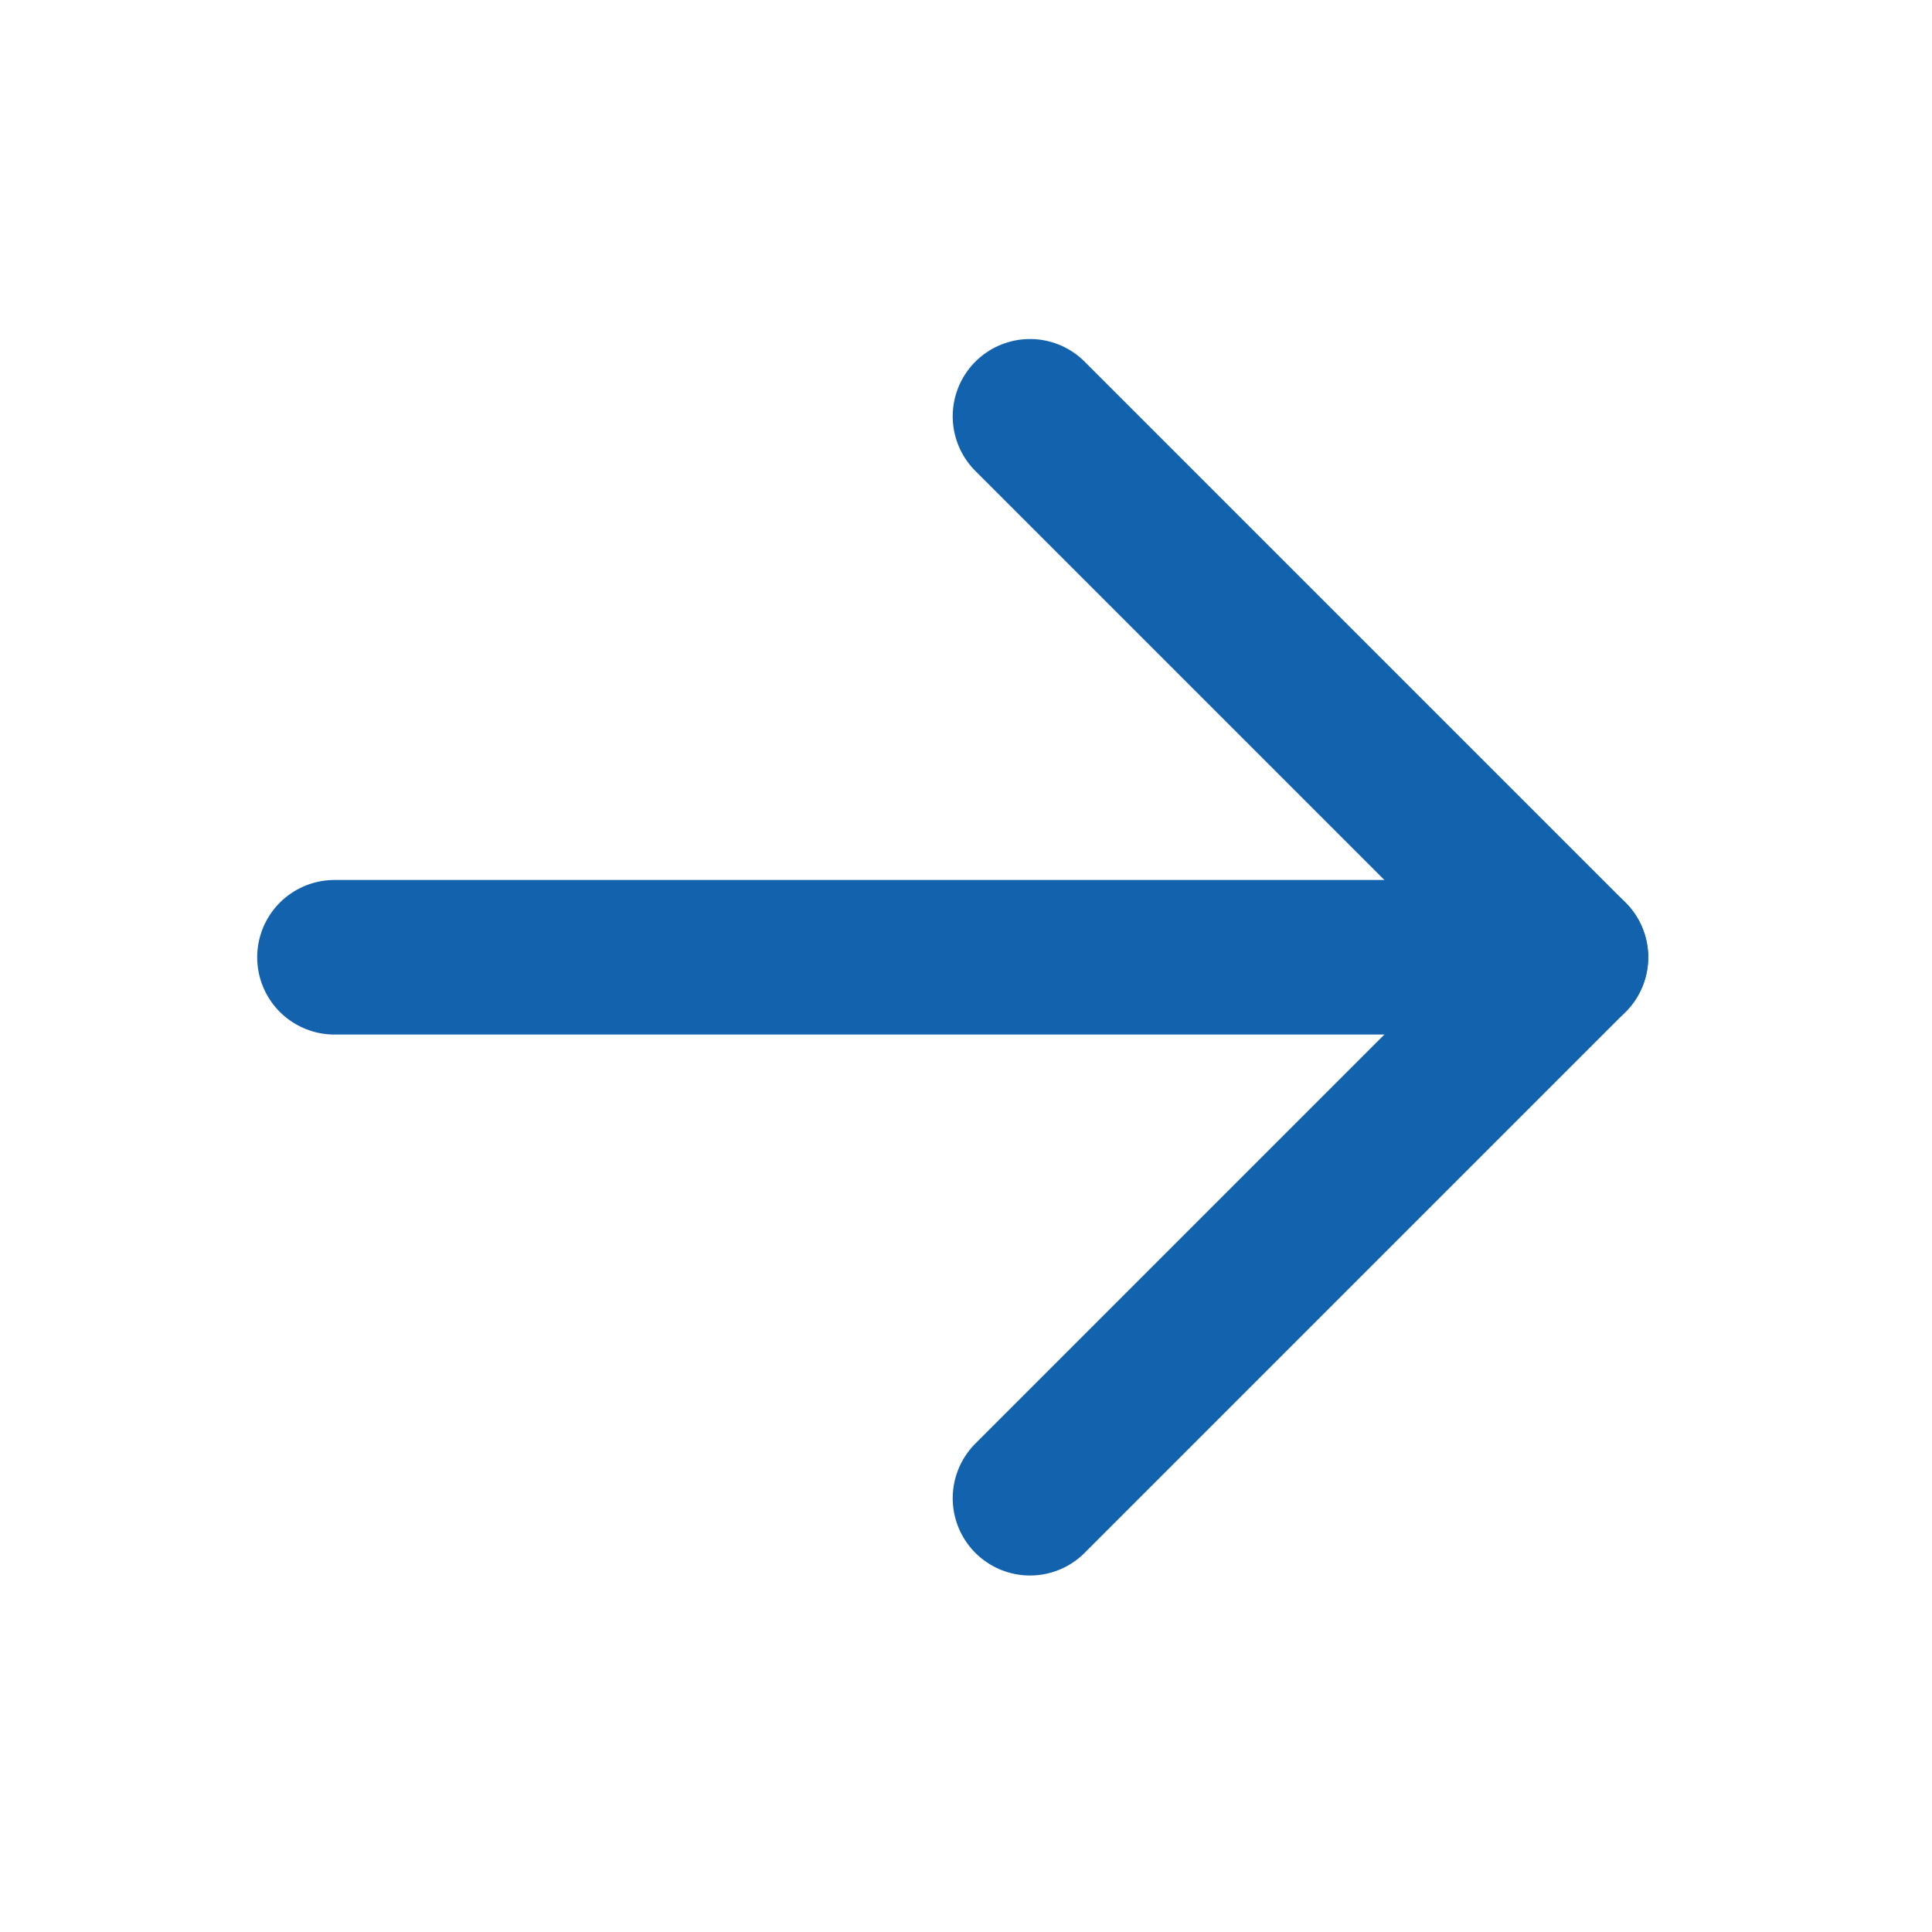
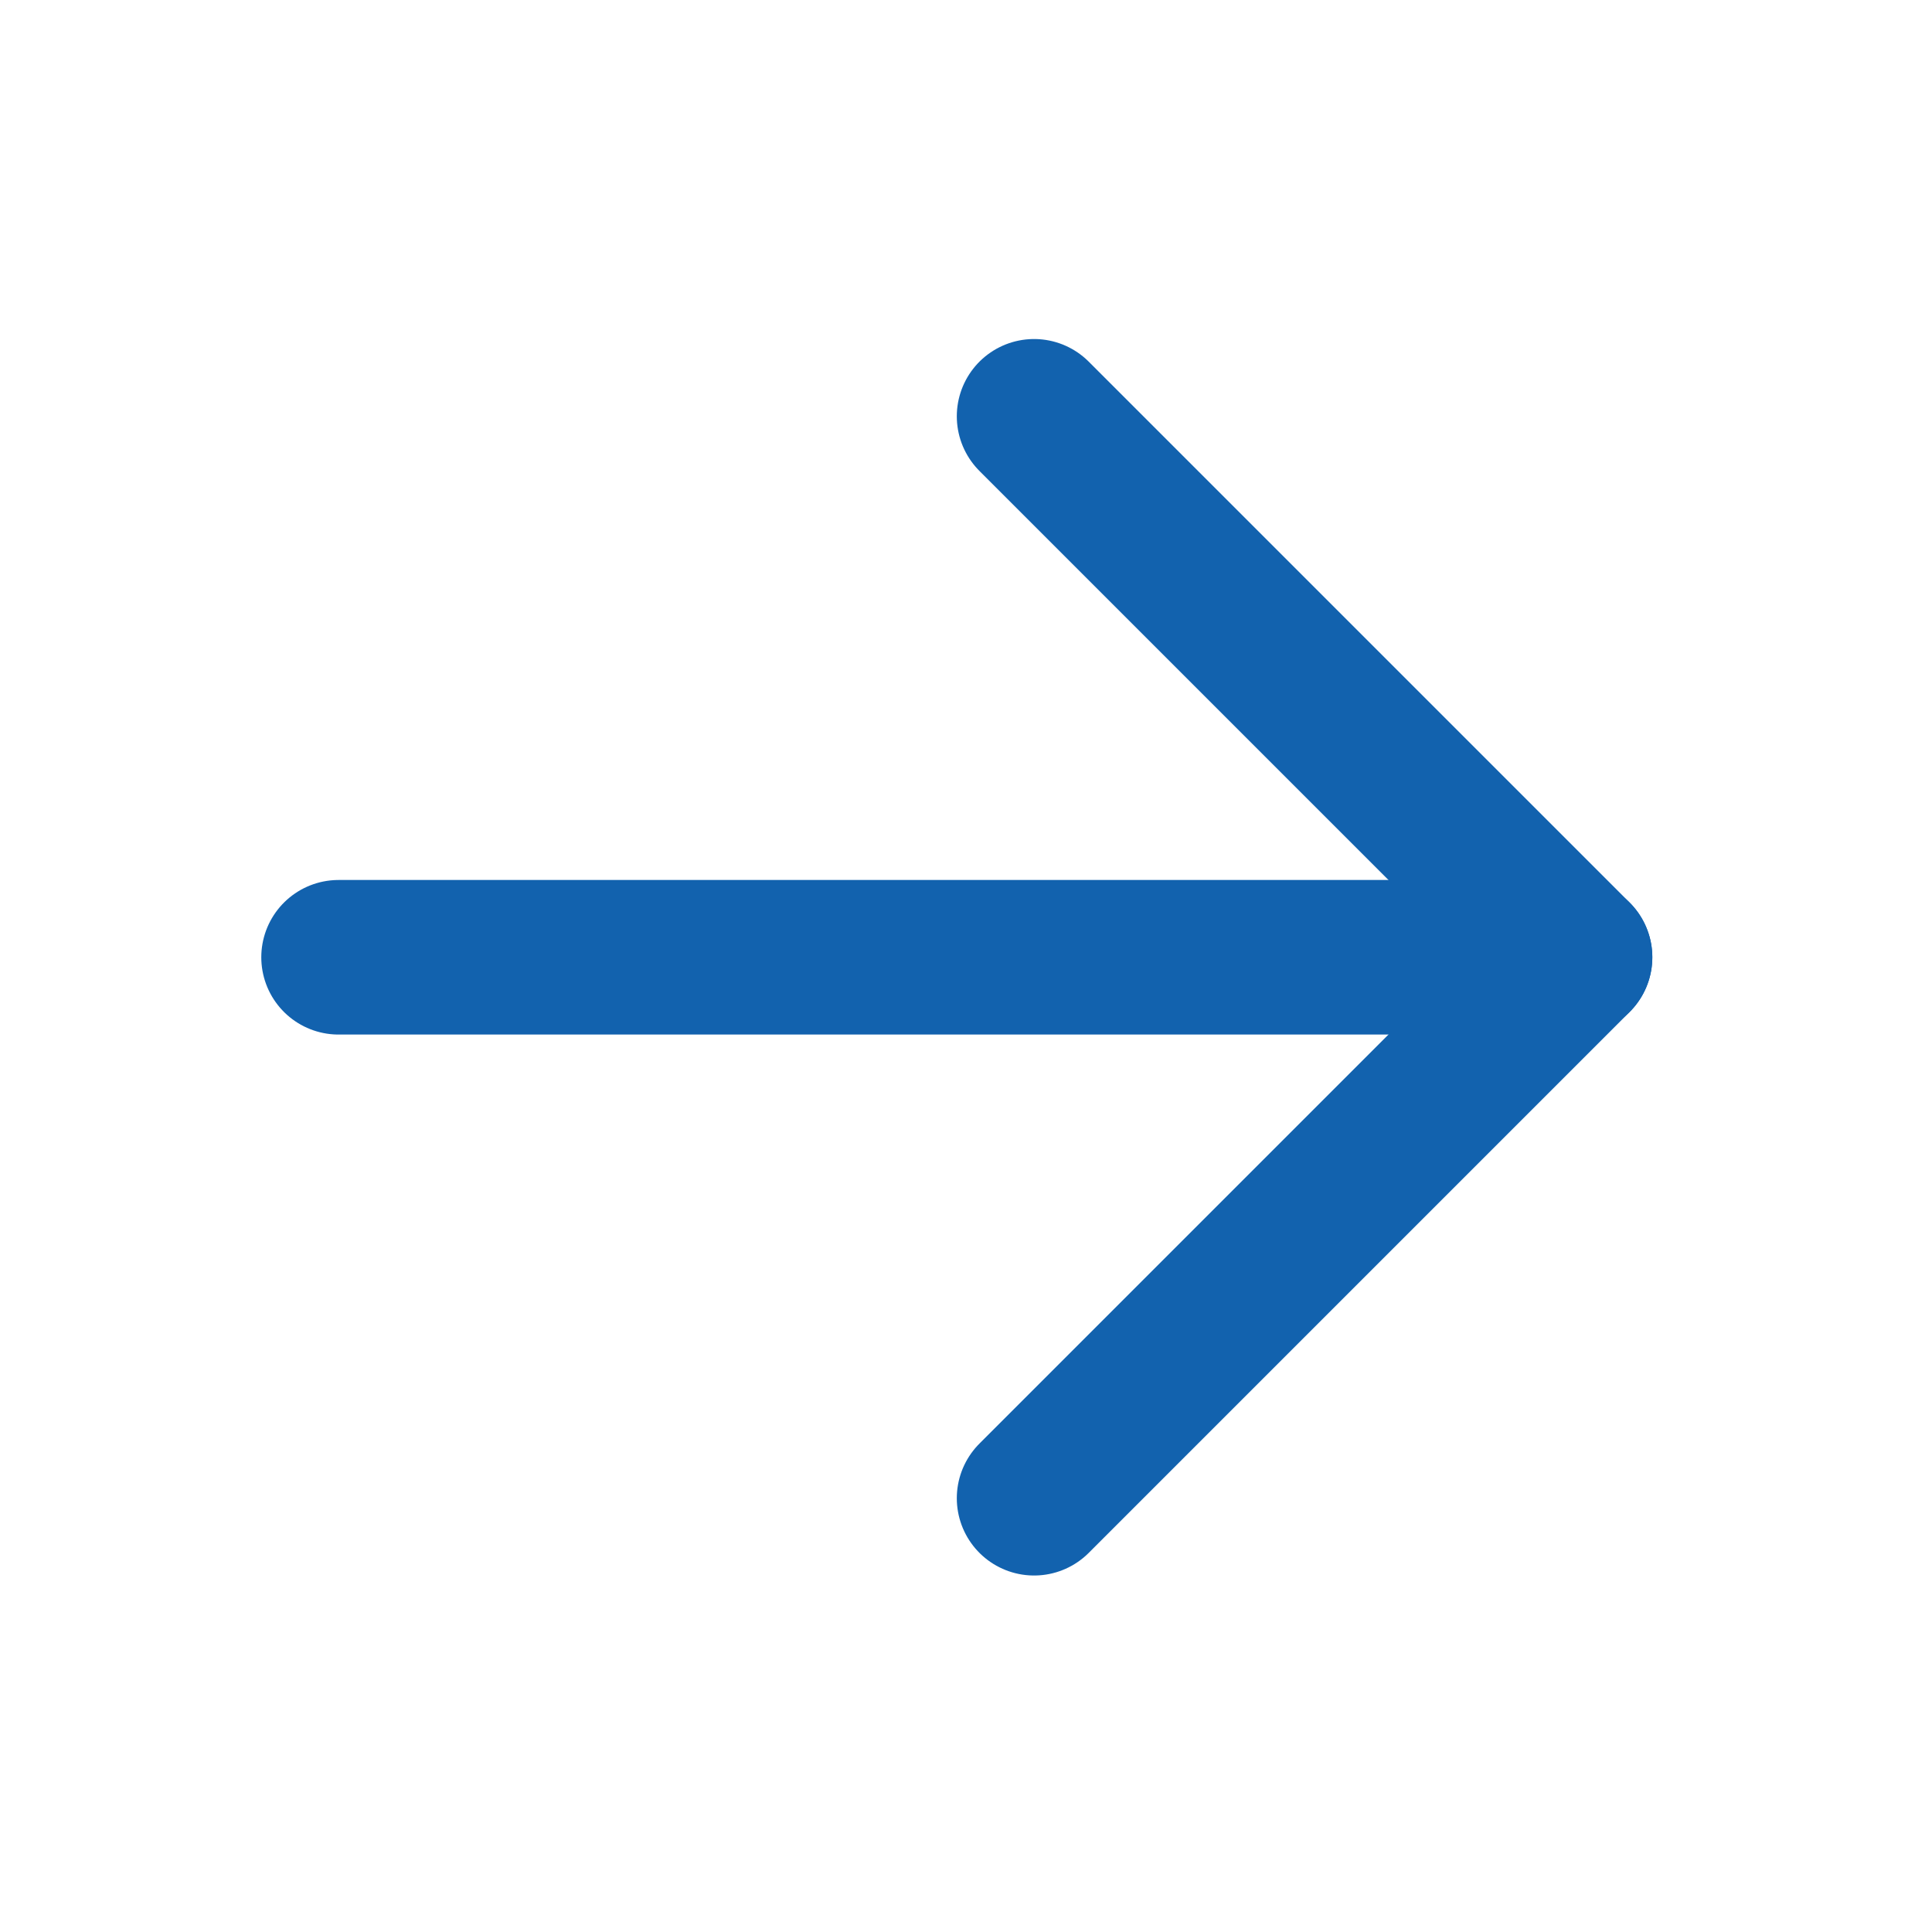
<svg xmlns="http://www.w3.org/2000/svg" width="25" height="25" viewBox="0 0 25 25" fill="none">
-   <path d="M4.328 12.387H20.328" stroke="#1262AE" stroke-width="2" stroke-linecap="round" stroke-linejoin="round" />
-   <path d="M13.328 5.387L20.328 12.387L13.328 19.387" stroke="#1262AE" stroke-width="2" stroke-linecap="round" stroke-linejoin="round" />
+   <path d="M4.381 12.387H20.381" stroke="#1262AE" stroke-width="2" stroke-linecap="round" stroke-linejoin="round" />
+   <path d="M13.381 5.387L20.381 12.387L13.381 19.387" stroke="#1262AE" stroke-width="2" stroke-linecap="round" stroke-linejoin="round" />
</svg>
